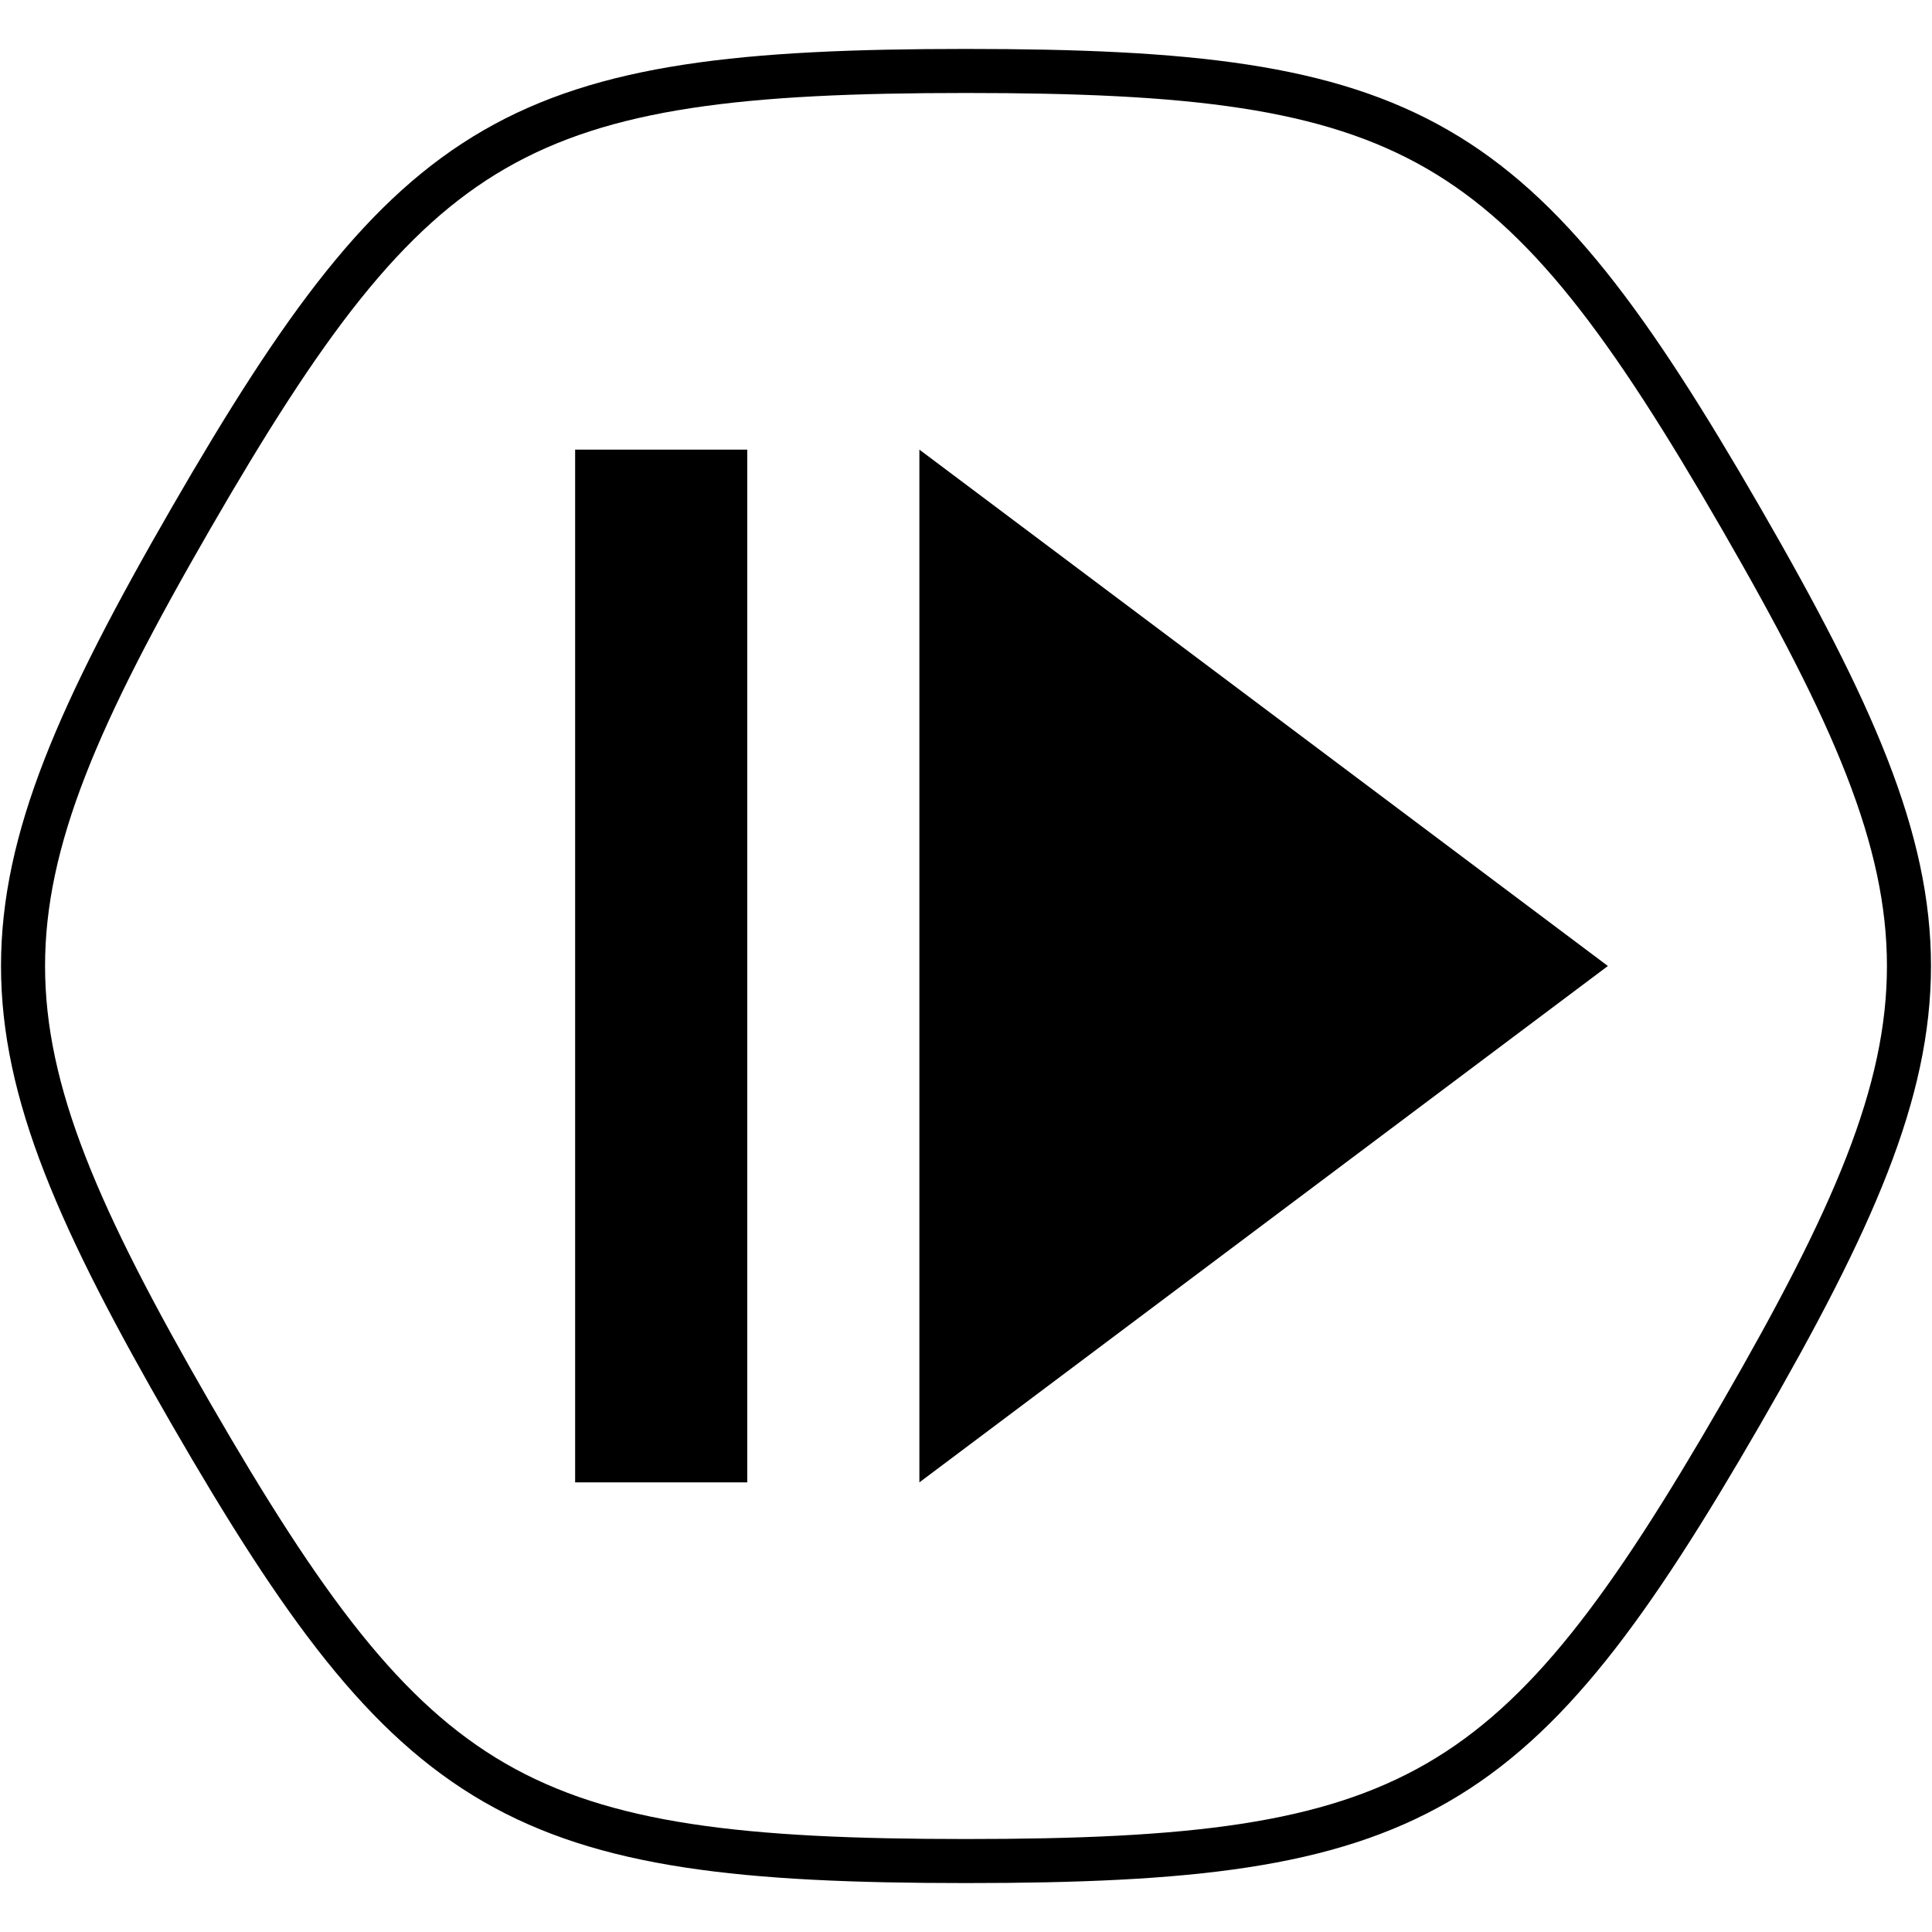
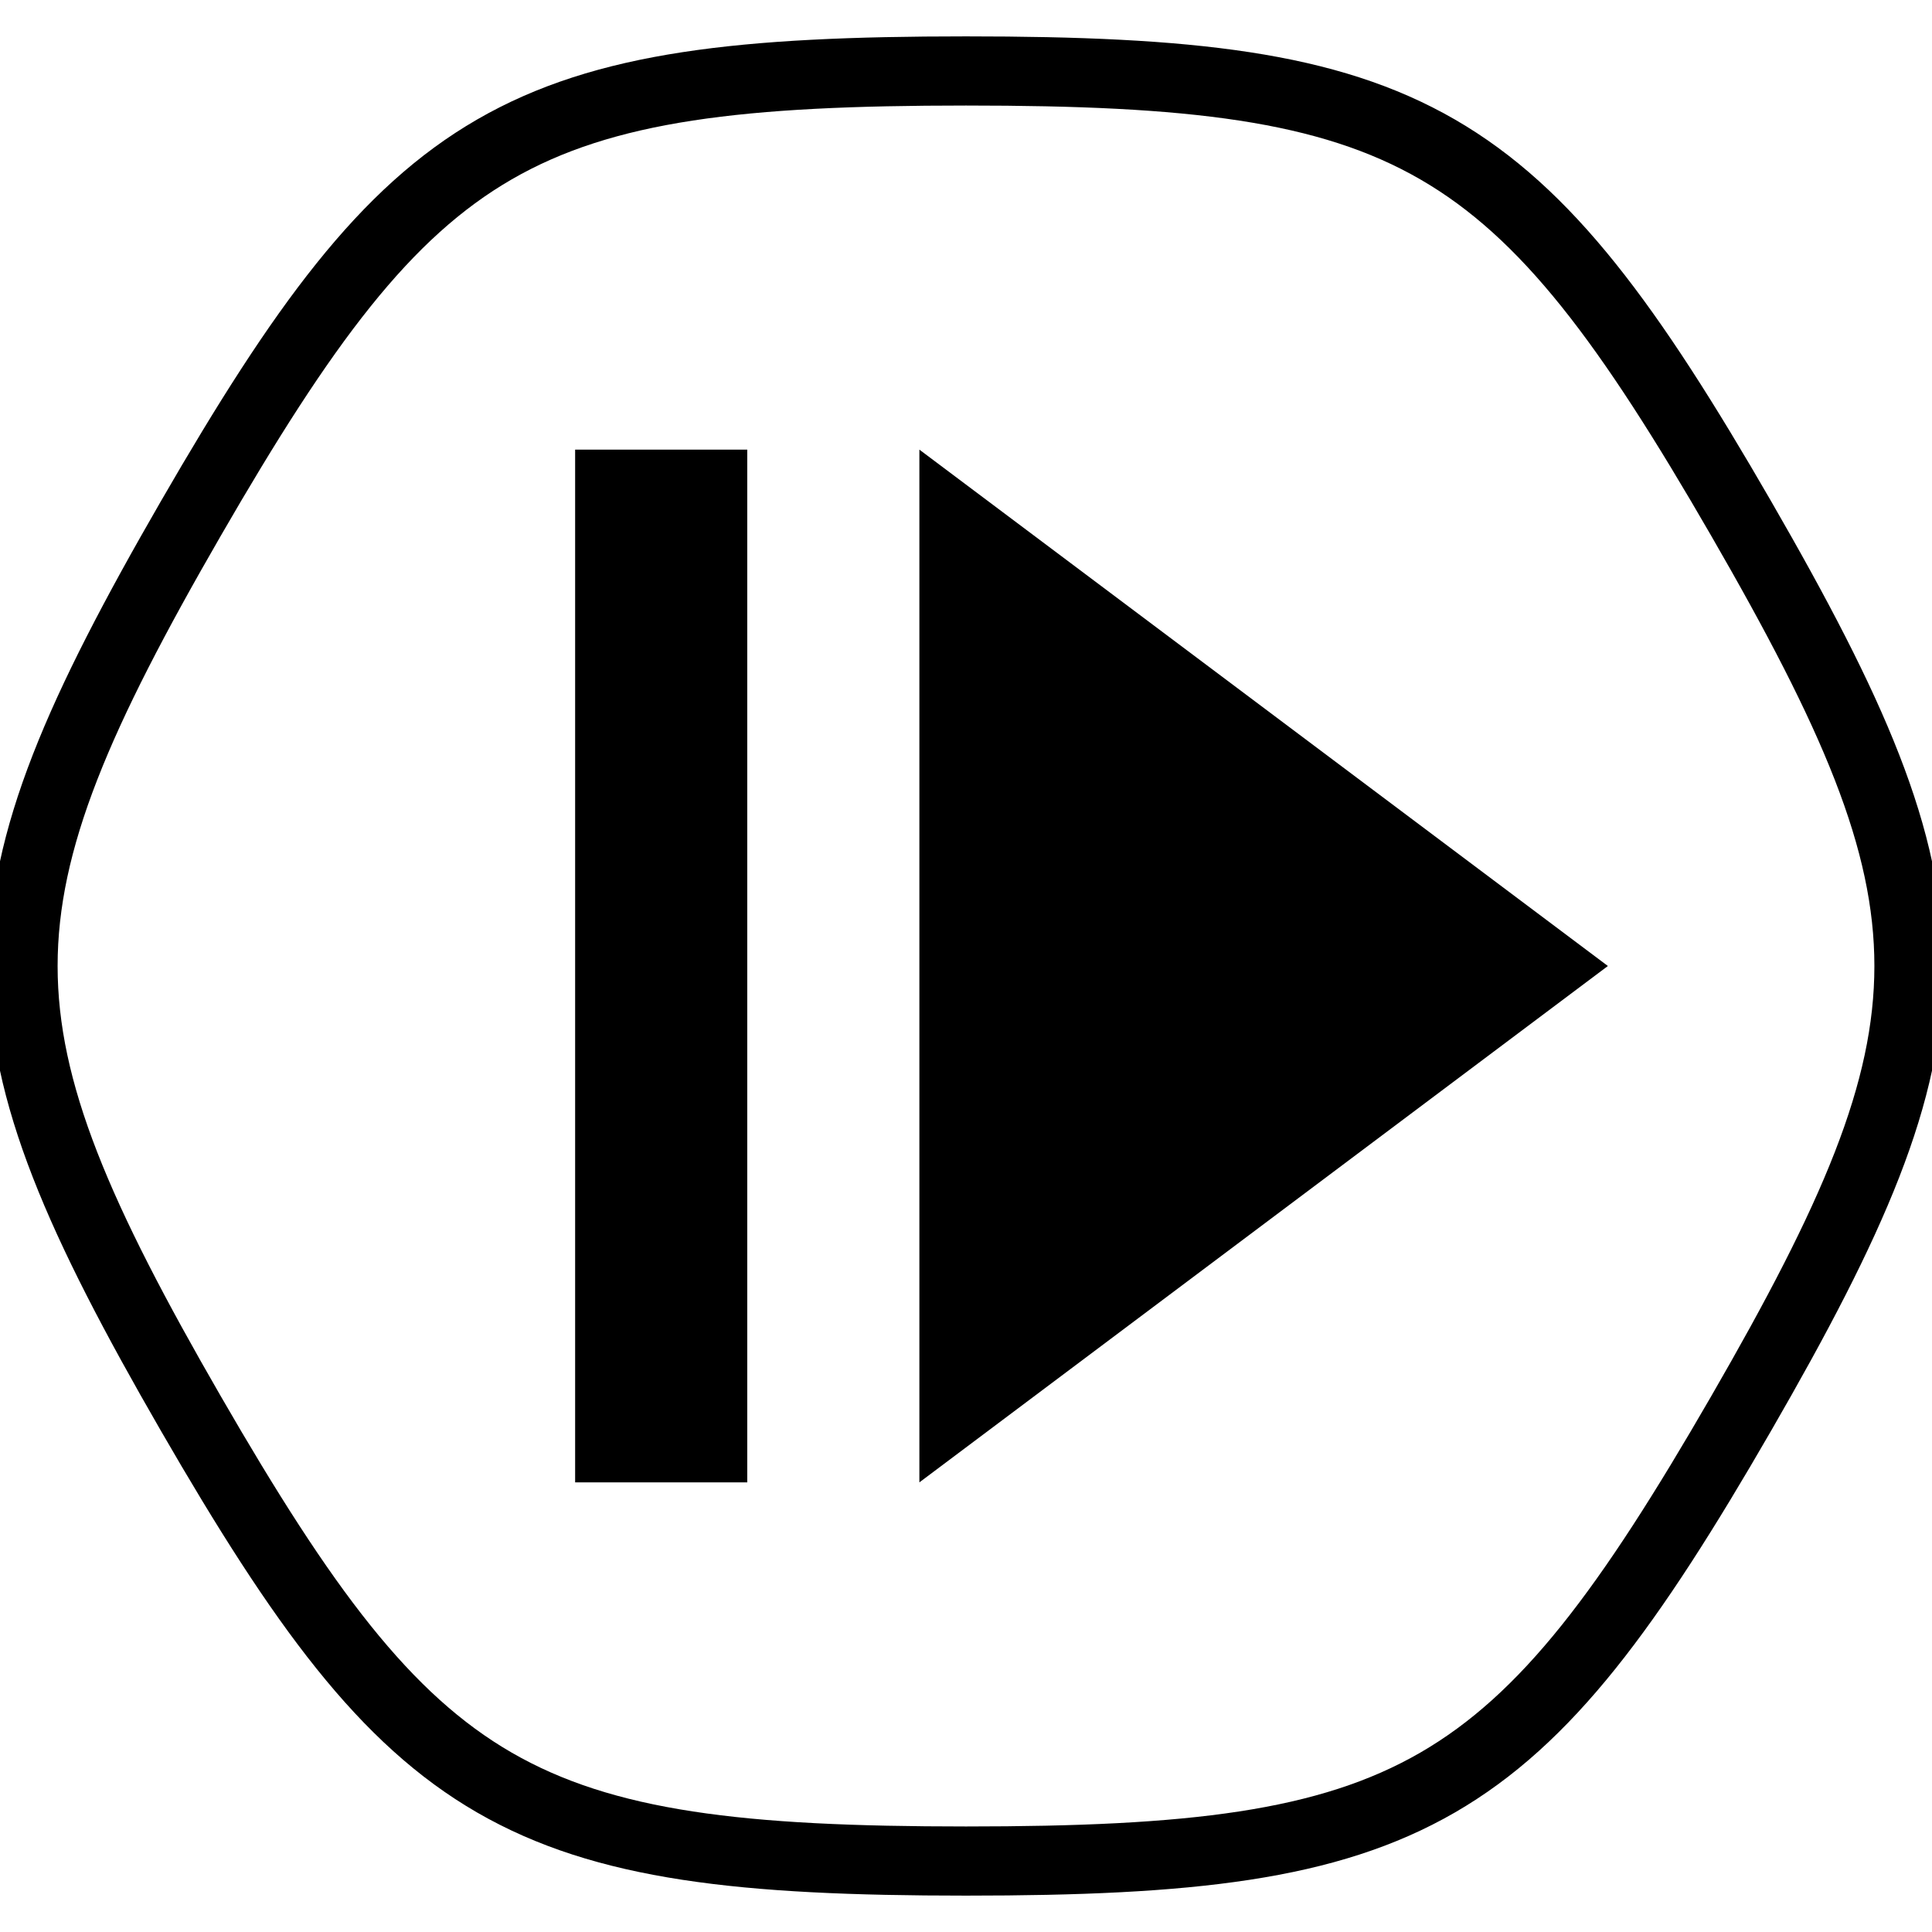
<svg xmlns="http://www.w3.org/2000/svg" width="2.2in" height="2.2in" viewBox="0 0 55.88 55.88" version="1.1" id="svg8">
  <defs id="defs2" />
  <g id="layer1" transform="translate(0,-241.12)">
    <g id="g16963" transform="matrix(0.98,0,0,0.98,99.94808,283.9952)">
      <g id="g15427" transform="translate(-125.6535,-55.88)">
        <path style="color:#000000;overflow:visible;fill:#000000;fill-opacity:1;fill-rule:evenodd;stroke:none;stroke-width:1" d="m 50.8,25.4 20.32,15.24 -20.32,15.24 z" id="path2041" />
        <path style="color:#000000;overflow:visible;fill:#000000;fill-opacity:1;fill-rule:evenodd;stroke:none;stroke-width:1" d="m 40.64,25.4 h 5.08 v 30.48 h -5.08 z" id="path2769" />
      </g>
-       <path style="color:#000000;overflow:visible;fill:none;fill-opacity:1;fill-rule:evenodd;stroke:#000000;stroke-width:1;stroke-linecap:round;stroke-linejoin:round;stroke-opacity:1" id="path15481" d="m -203.2,20.32 c -10.16,0 -12.518,-1.361 -17.598,-10.16 -5.08,-8.799 -5.08,-11.521 0,-20.32 5.08,-8.799 7.438,-10.16 17.598,-10.16 10.16,0 12.518,1.361 17.598,10.16 5.08,8.799 5.08,11.521 0,20.32 -5.08,8.799 -7.438,10.16 -17.598,10.16 z" transform="matrix(1.3,0,0,1.3,190.6824,-15.24)" />
+       <path style="color:#000000;overflow:visible;fill:none;fill-opacity:1;fill-rule:evenodd;stroke:#000000;stroke-width:1.57;stroke-linecap:round;stroke-linejoin:round;stroke-opacity:1;stroke-miterlimit:4;stroke-dasharray:none" id="path15481" d="m -203.2,20.32 c -10.16,0 -12.518,-1.361 -17.598,-10.16 -5.08,-8.799 -5.08,-11.521 0,-20.32 5.08,-8.799 7.438,-10.16 17.598,-10.16 10.16,0 12.518,1.361 17.598,10.16 5.08,8.799 5.08,11.521 0,20.32 -5.08,8.799 -7.438,10.16 -17.598,10.16 z" transform="matrix(1.3,0,0,1.3,190.6824,-15.24)" />
    </g>
  </g>
</svg>
